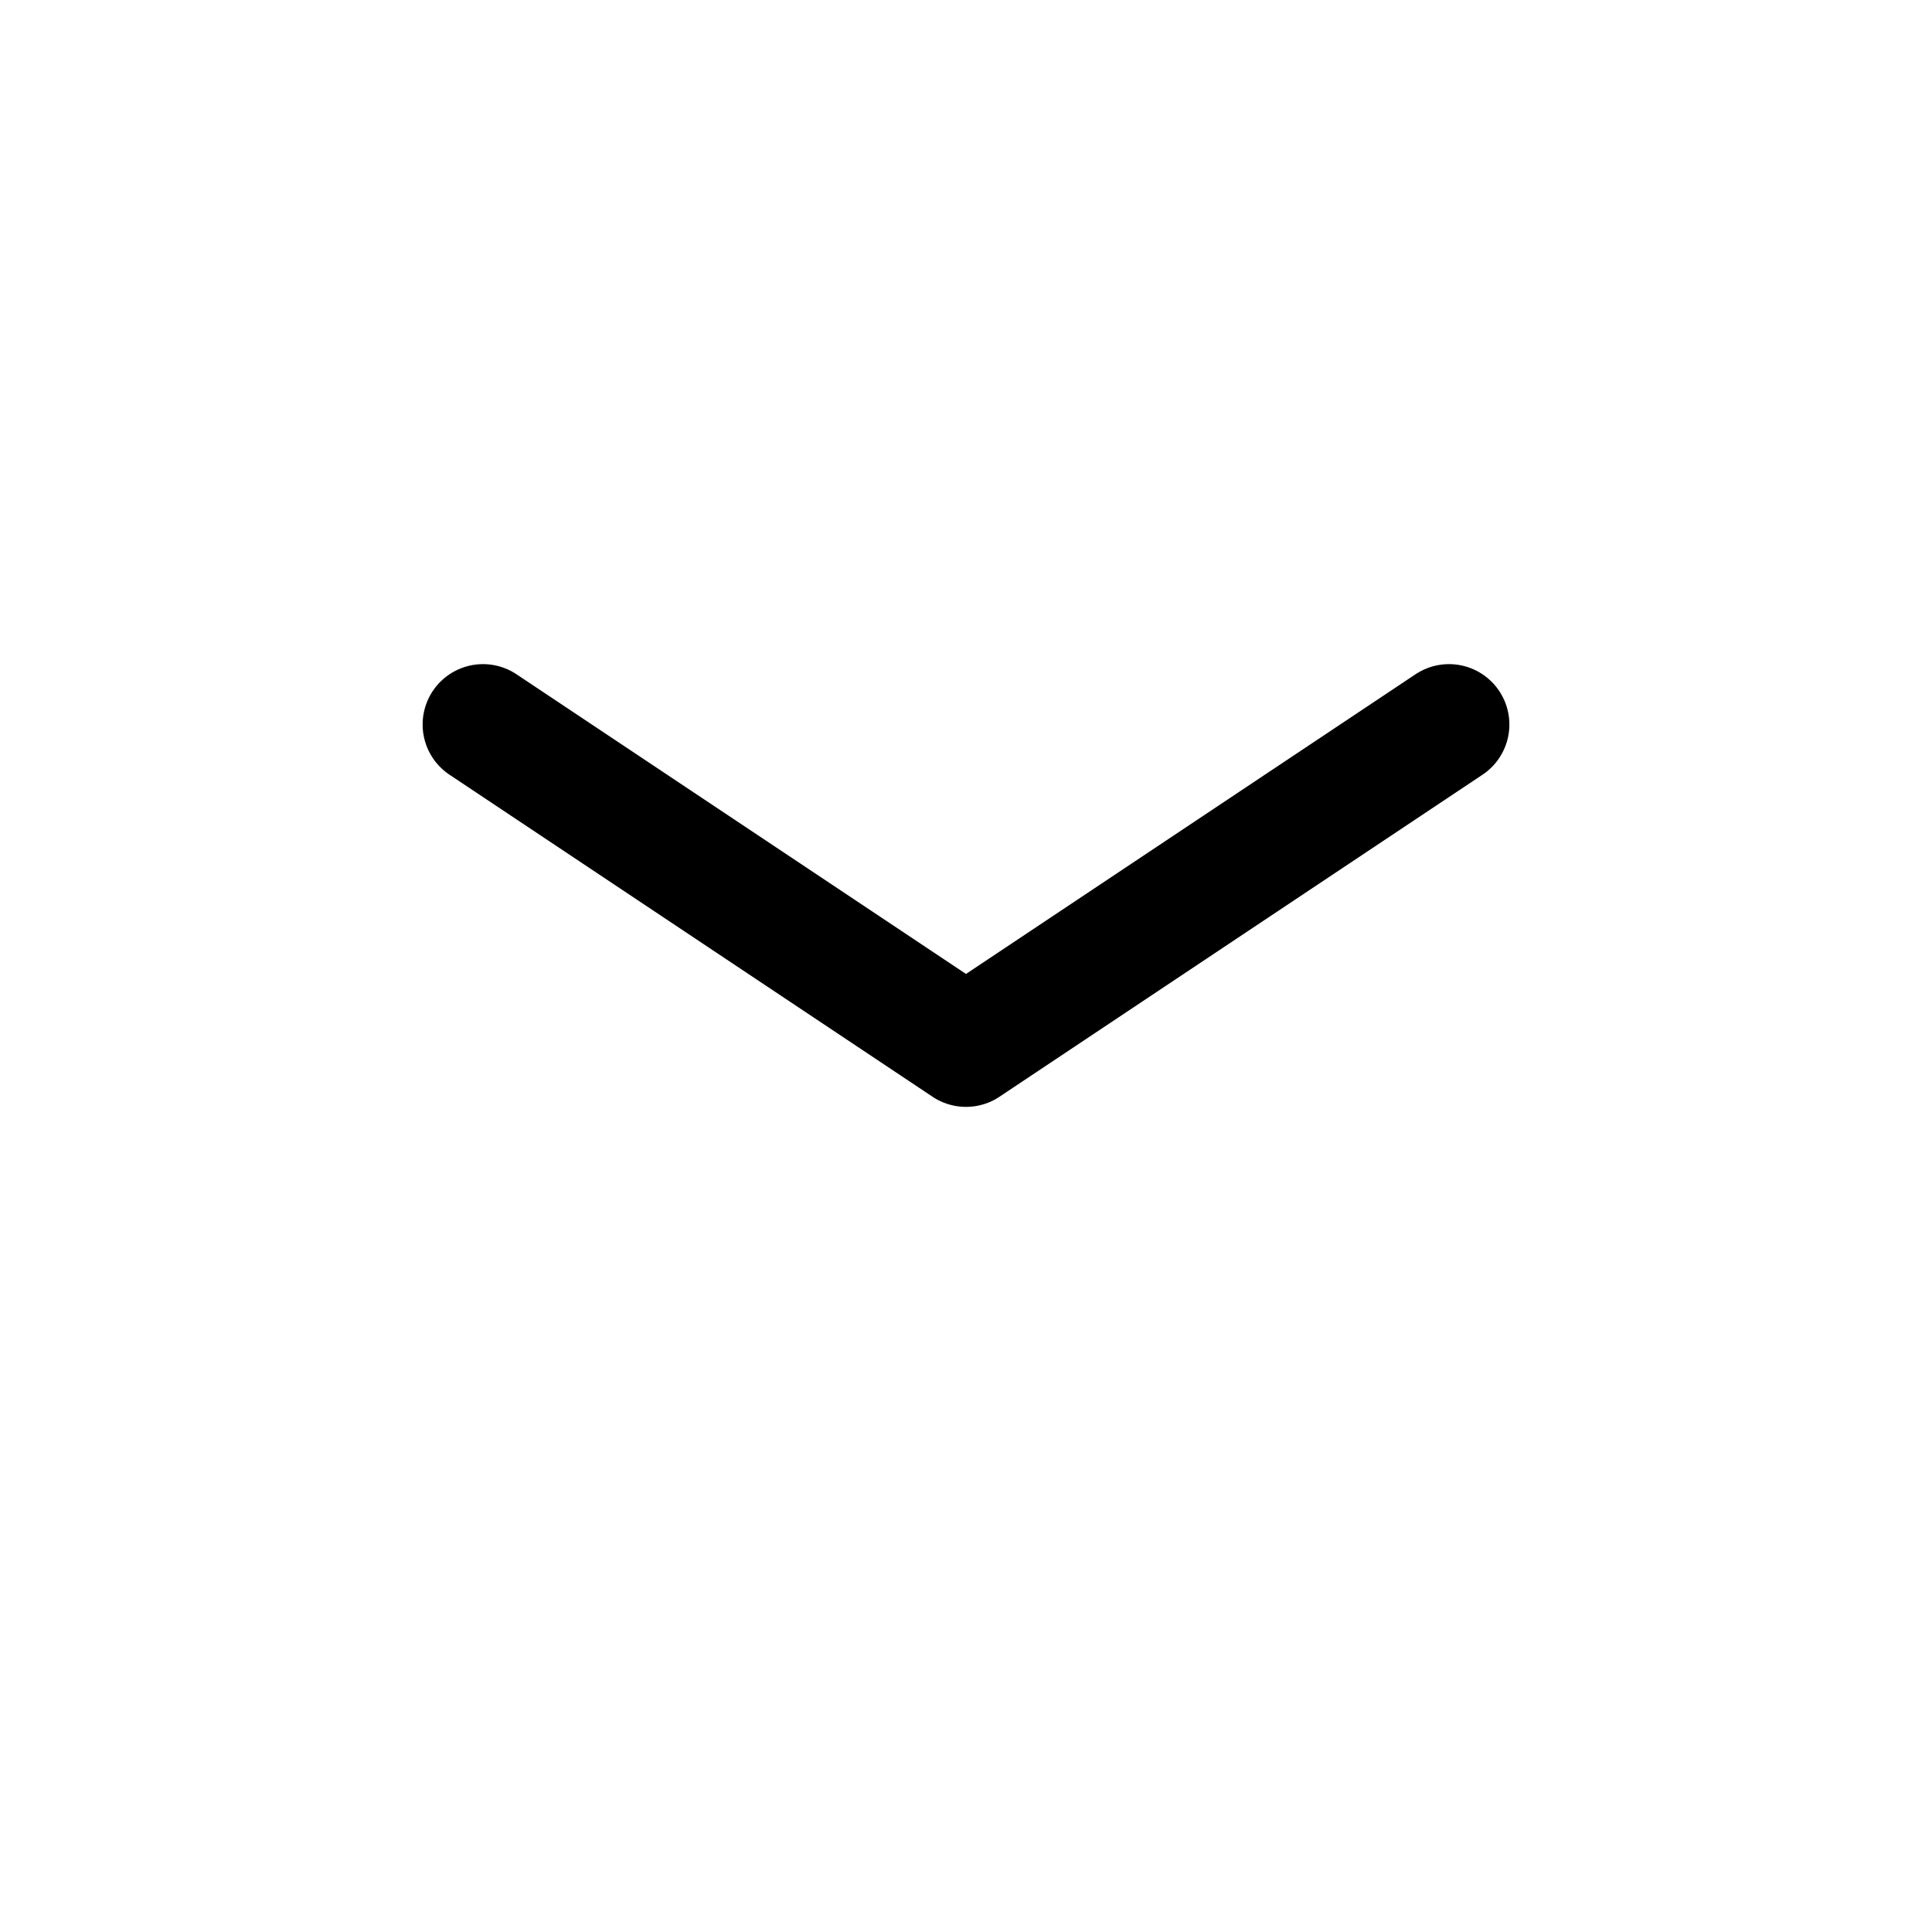
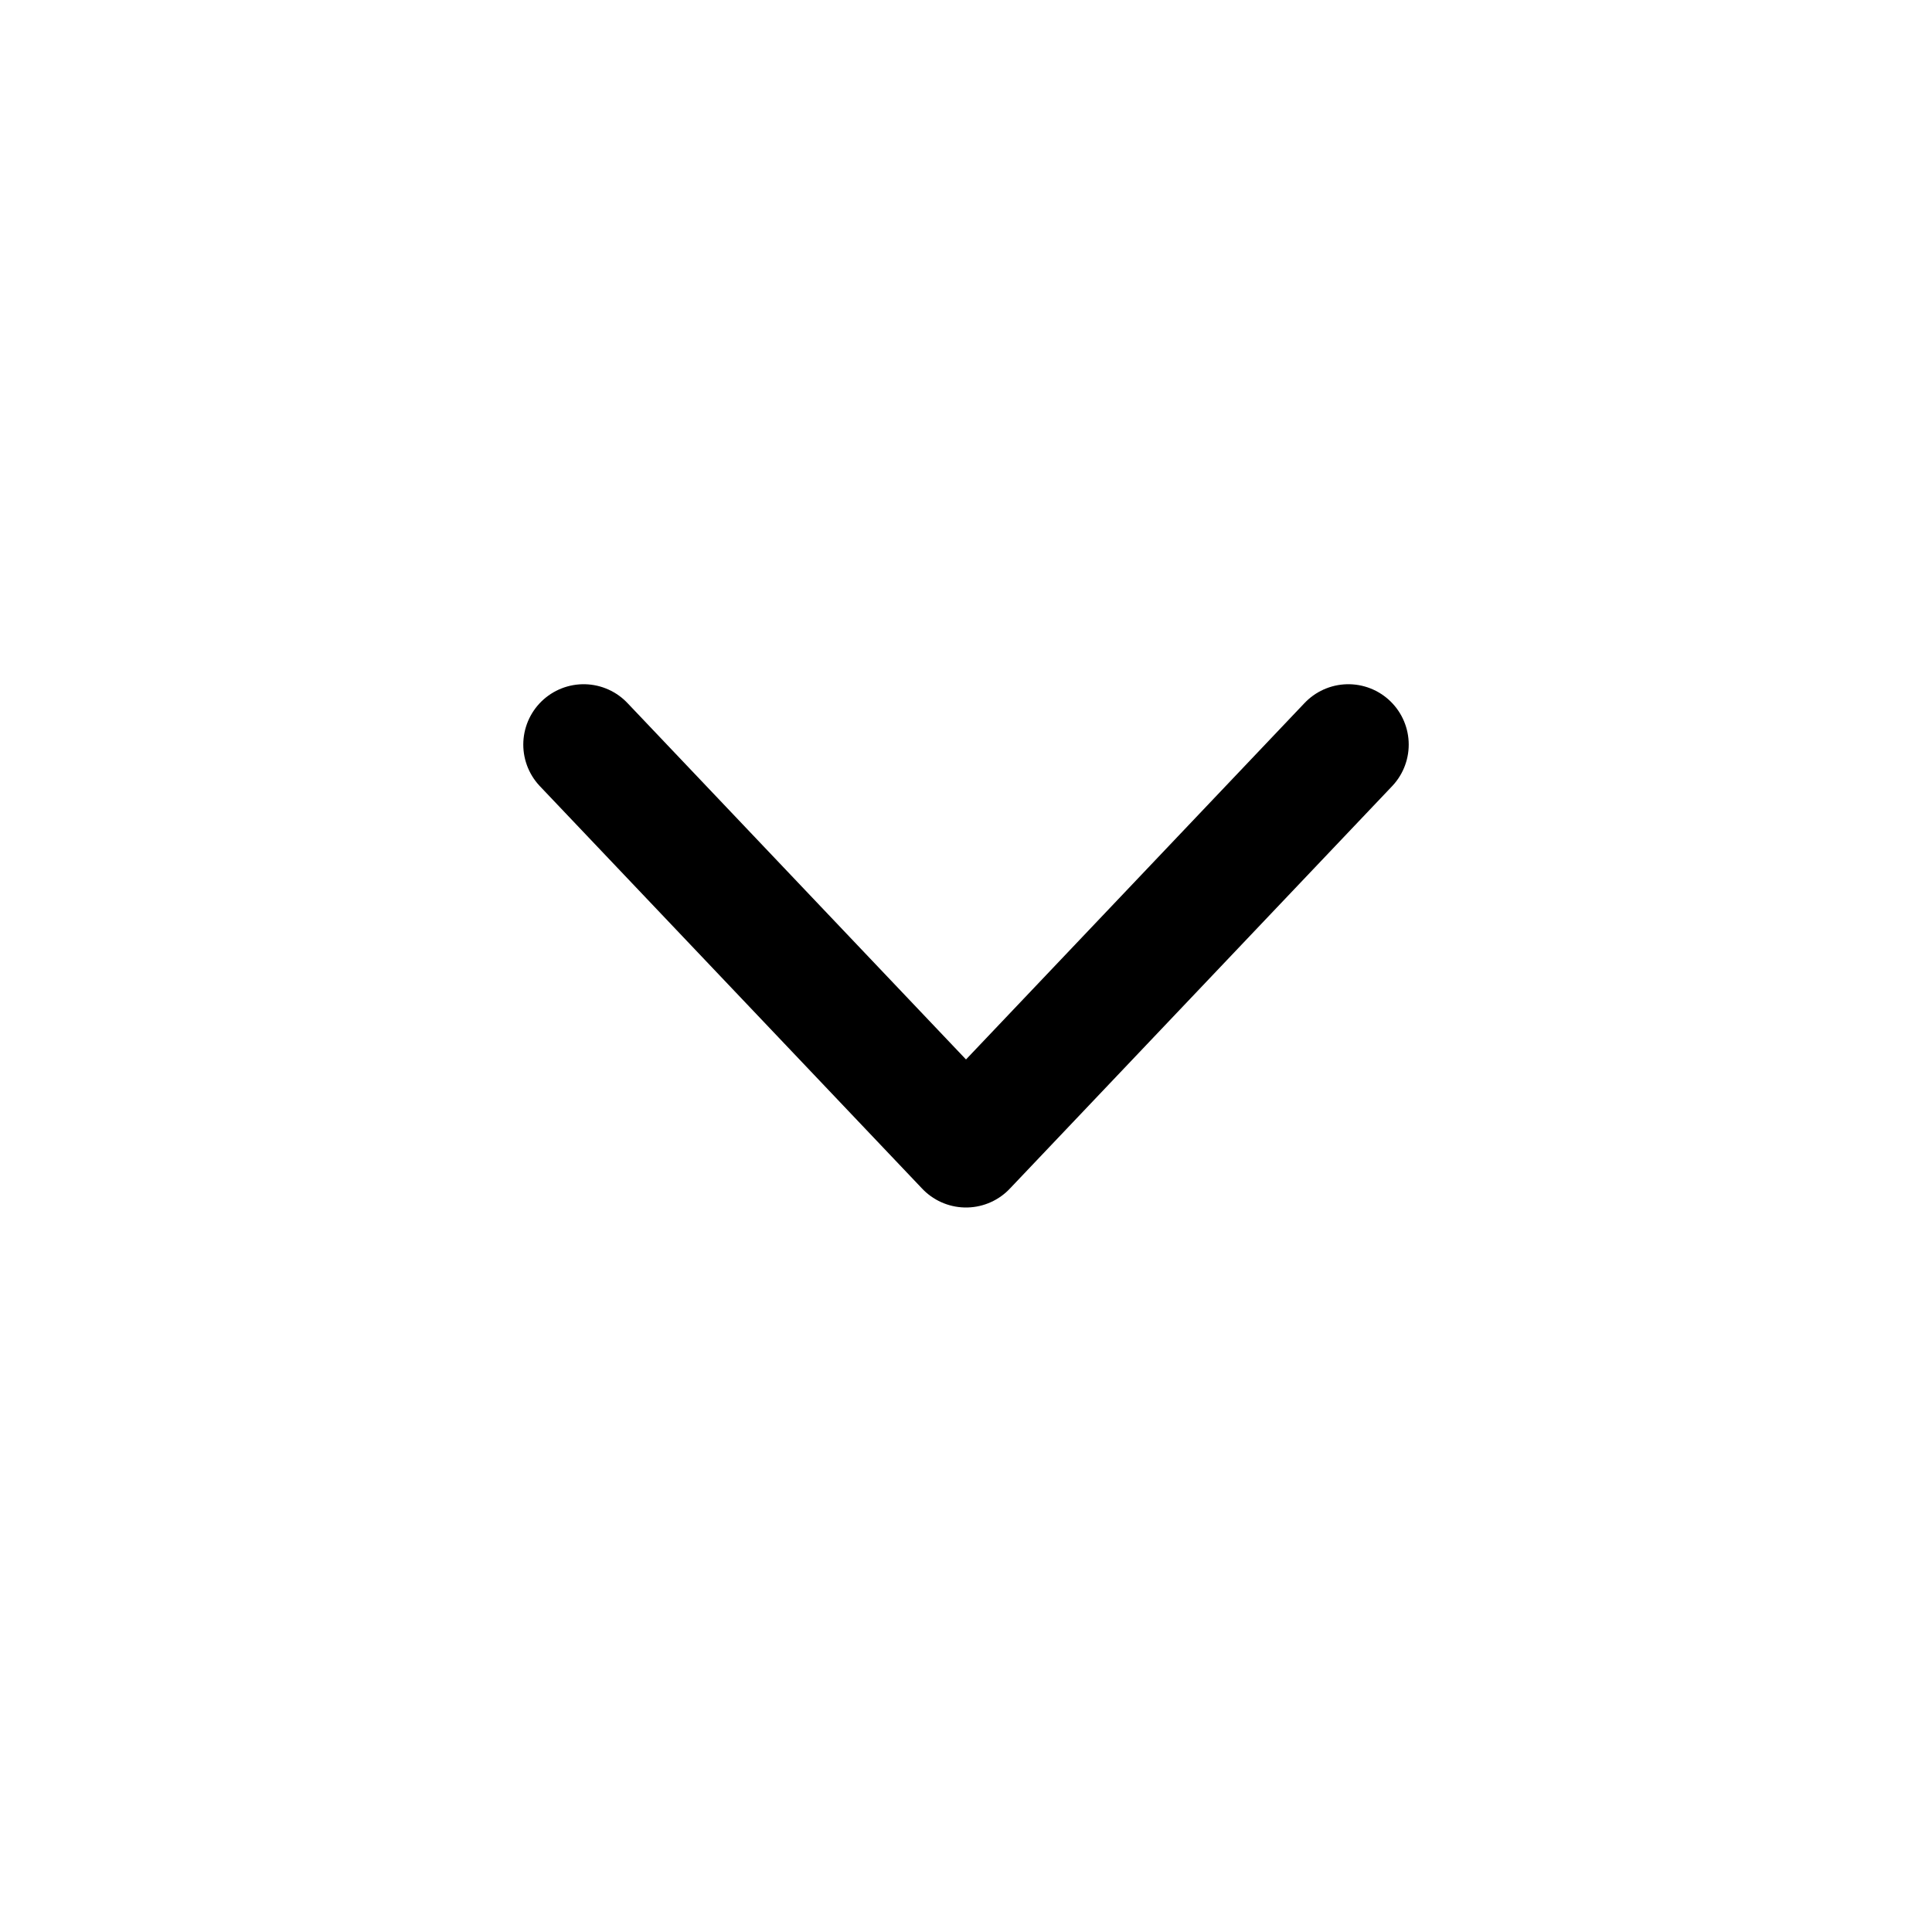
- <svg xmlns="http://www.w3.org/2000/svg" viewBox="0 0 24 24" width="20" height="20" fill="currentColor">
-   <path d="M6 9l6 4 6-4" stroke="currentColor" stroke-width="1.5" fill="none" stroke-linecap="round" stroke-linejoin="round" />
+ <svg xmlns="http://www.w3.org/2000/svg" viewBox="0 0 20 20" width="20" height="20" fill="none">
+   <path d="M6.042 7.708L10 11.875L13.958 7.708" stroke="currentColor" stroke-width="1.25" stroke-linecap="round" stroke-linejoin="round" />
</svg>
